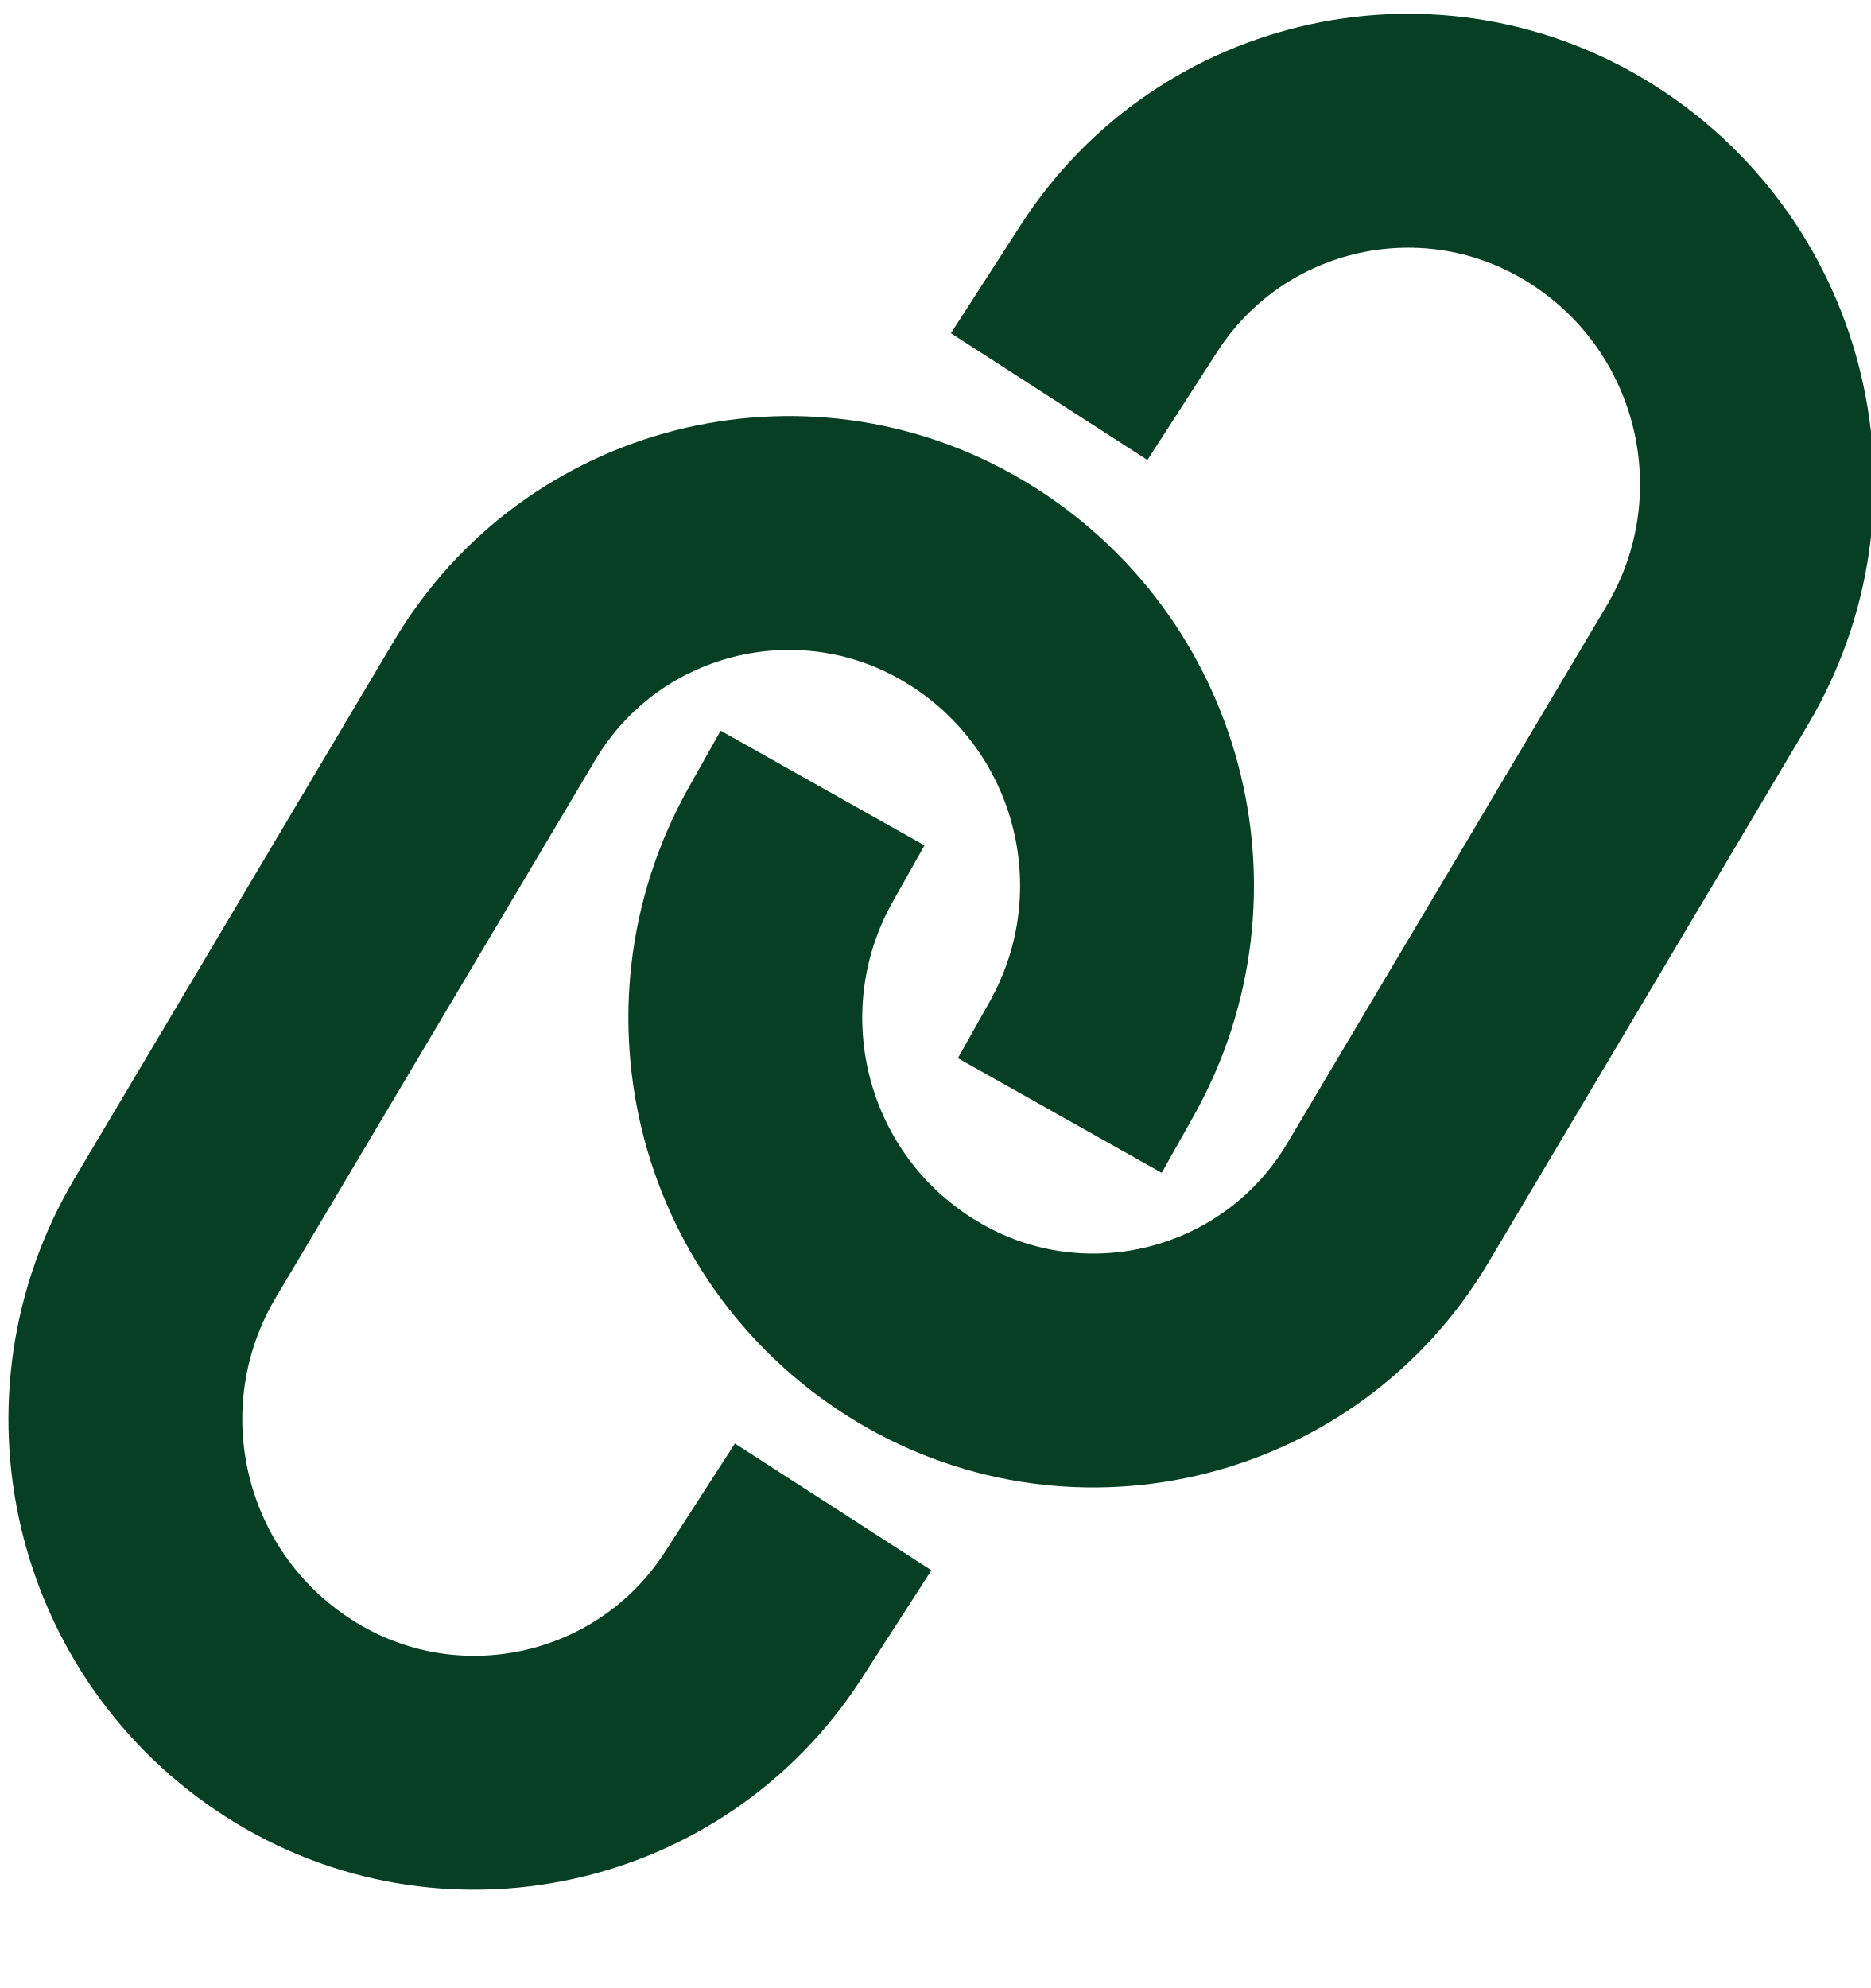
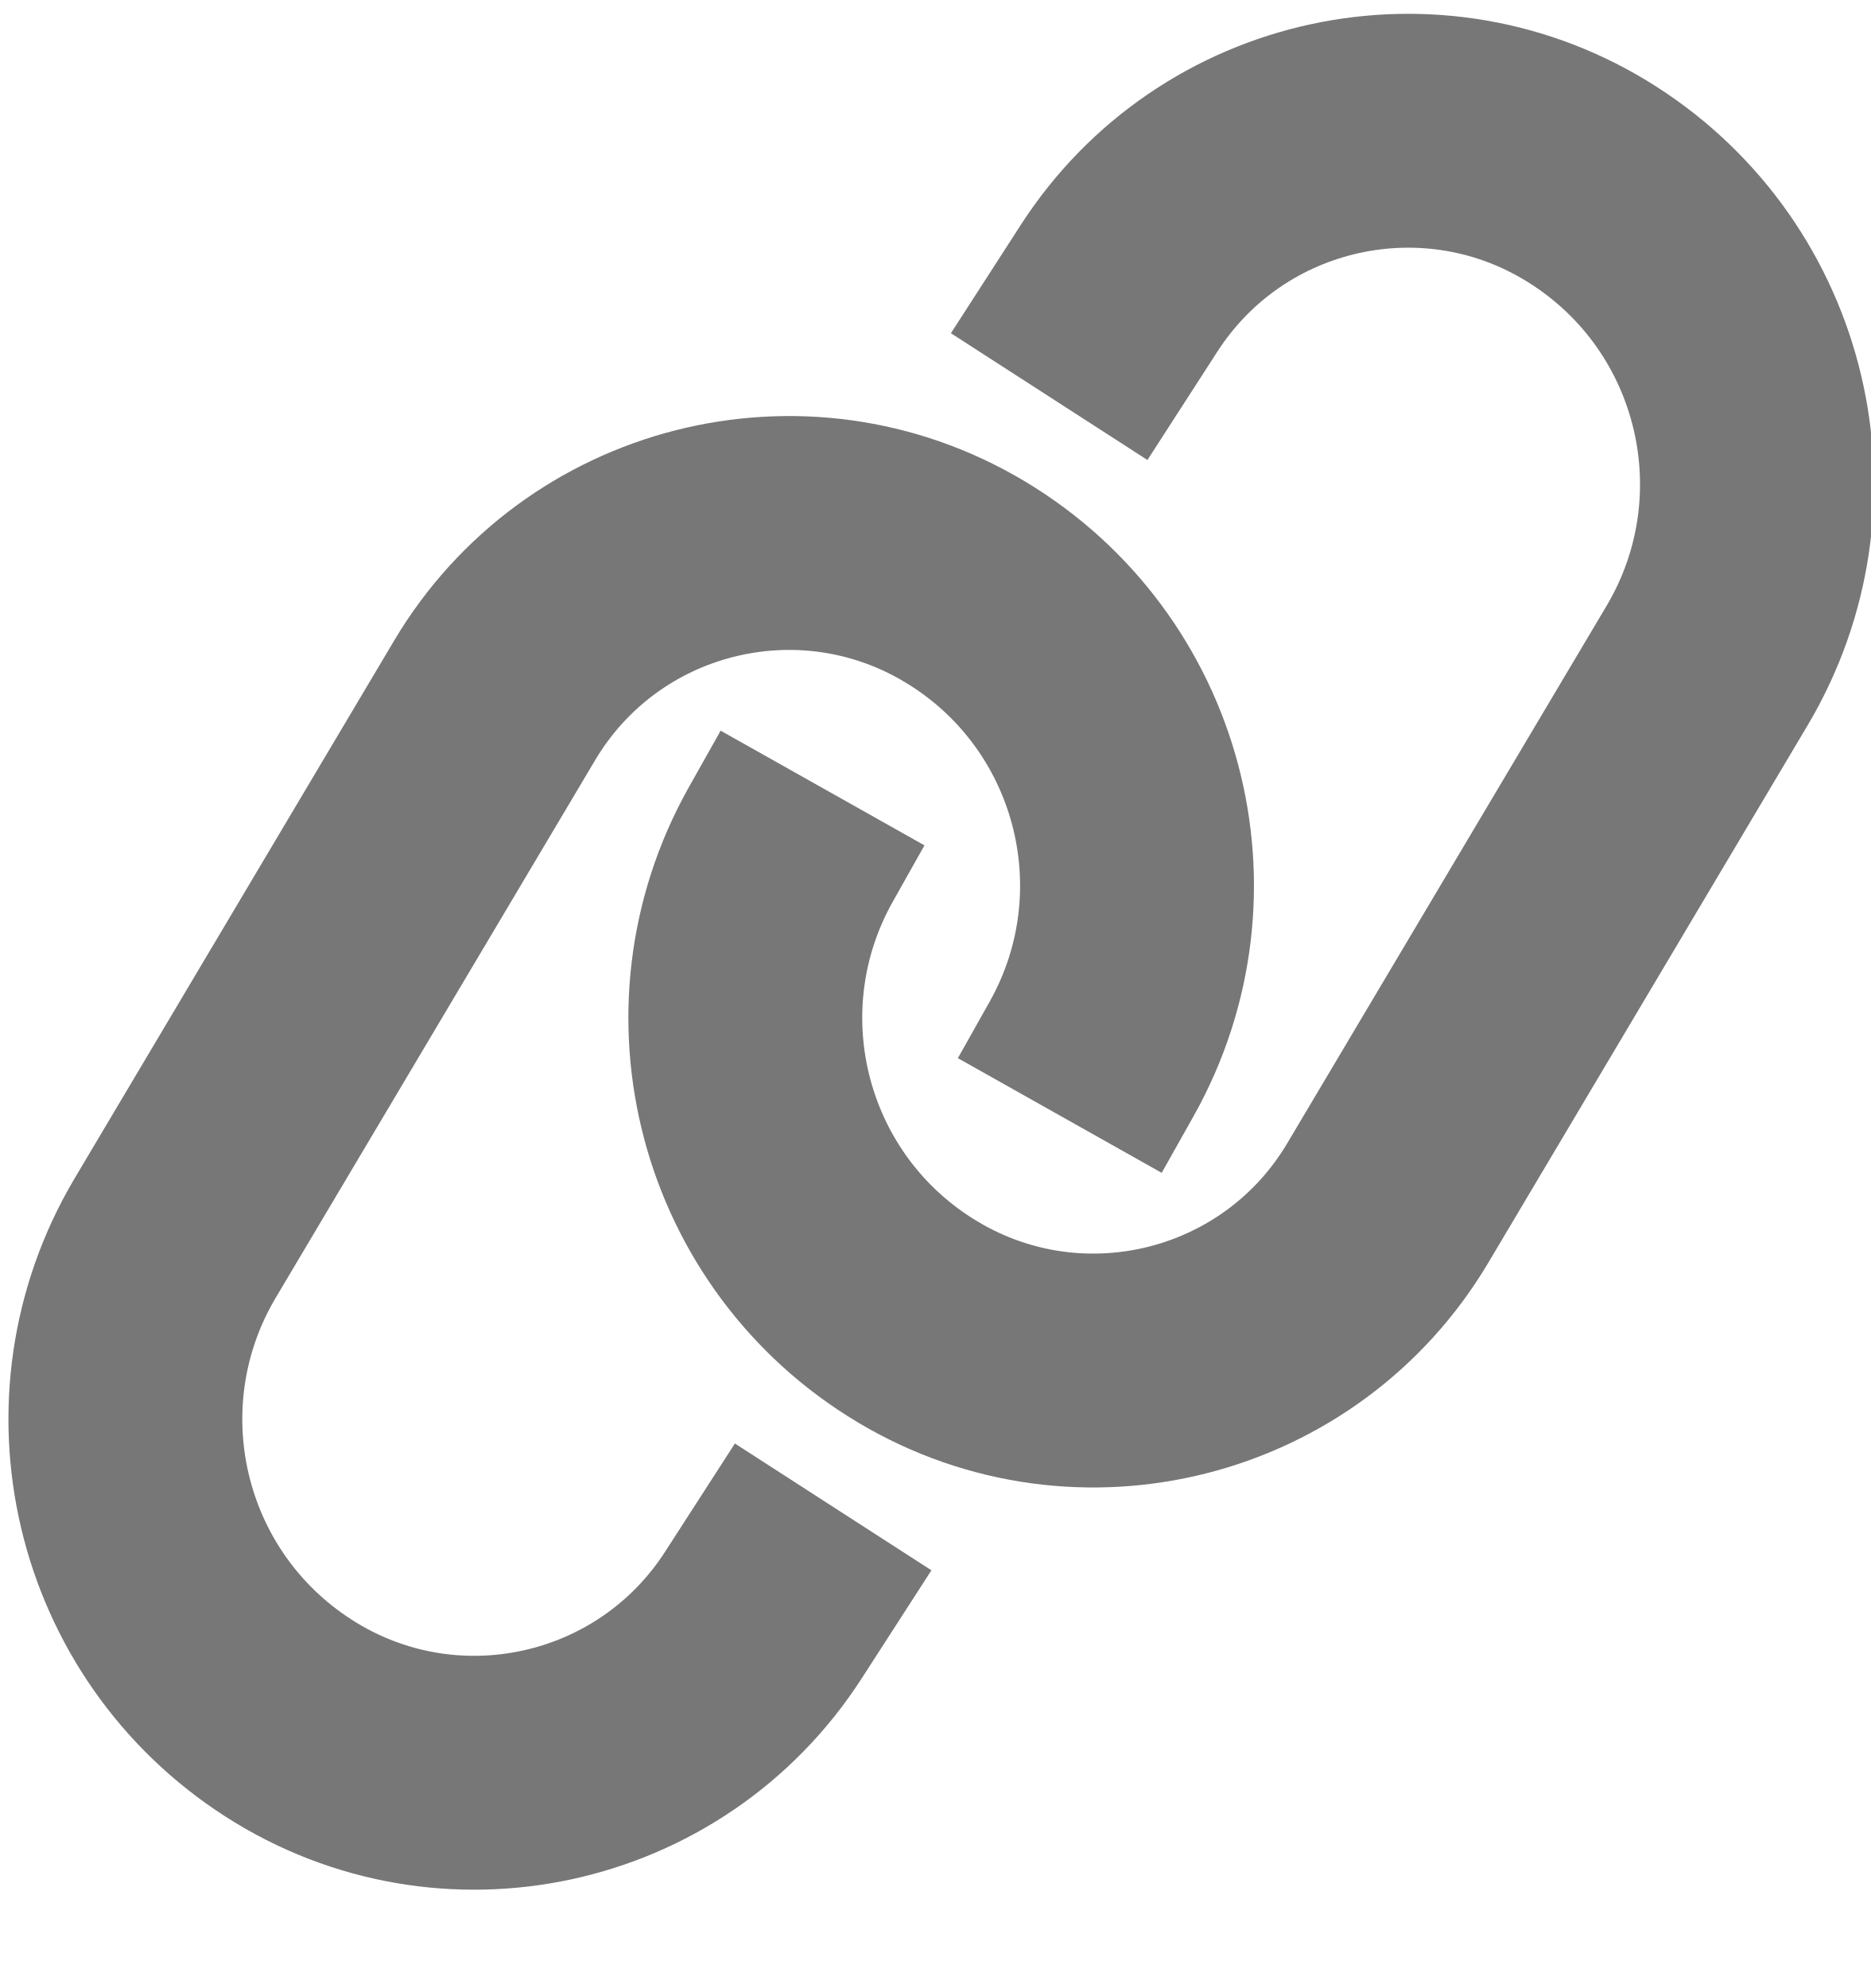
<svg xmlns="http://www.w3.org/2000/svg" width="16px" height="17px" viewBox="0 0 16 17" version="1.1">
  <g id="Sheets-integration" stroke="none" stroke-width="1" fill="none" fill-rule="evenodd">
-     <g id="Desktop/Sheets-integration" transform="translate(-1097, -191)" stroke="#073F24" stroke-width="2">
+     <g id="Desktop/Sheets-integration" transform="translate(-1097, -191)" stroke="#777" stroke-width="2">
      <g id="Path-2" transform="translate(1096, 190)">
        <path d="M8.125,13.886 L7.527,14.813 C6.648,16.175 4.833,16.569 3.469,15.693 C2.092,14.81 1.663,12.994 2.498,11.587 L5.229,6.991 C6.055,5.6 7.852,5.143 9.242,5.969 C9.246,5.971 9.249,5.973 9.252,5.975 C10.657,6.817 11.137,8.623 10.337,10.052 L10.063,10.539 L10.063,10.539" />
        <path d="M13.448,10.423 L12.85,11.35 C11.971,12.712 10.156,13.106 8.792,12.23 C7.415,11.347 6.986,9.531 7.821,8.124 L10.552,3.528 C11.378,2.137 13.175,1.68 14.565,2.506 C14.569,2.508 14.572,2.51 14.575,2.512 C15.98,3.354 16.46,5.16 15.66,6.589 L15.386,7.076 L15.386,7.076" transform="translate(11.71017, 7.407291) rotate(-180) translate(-11.71017, -7.407291) " />
      </g>
    </g>
  </g>
</svg>
